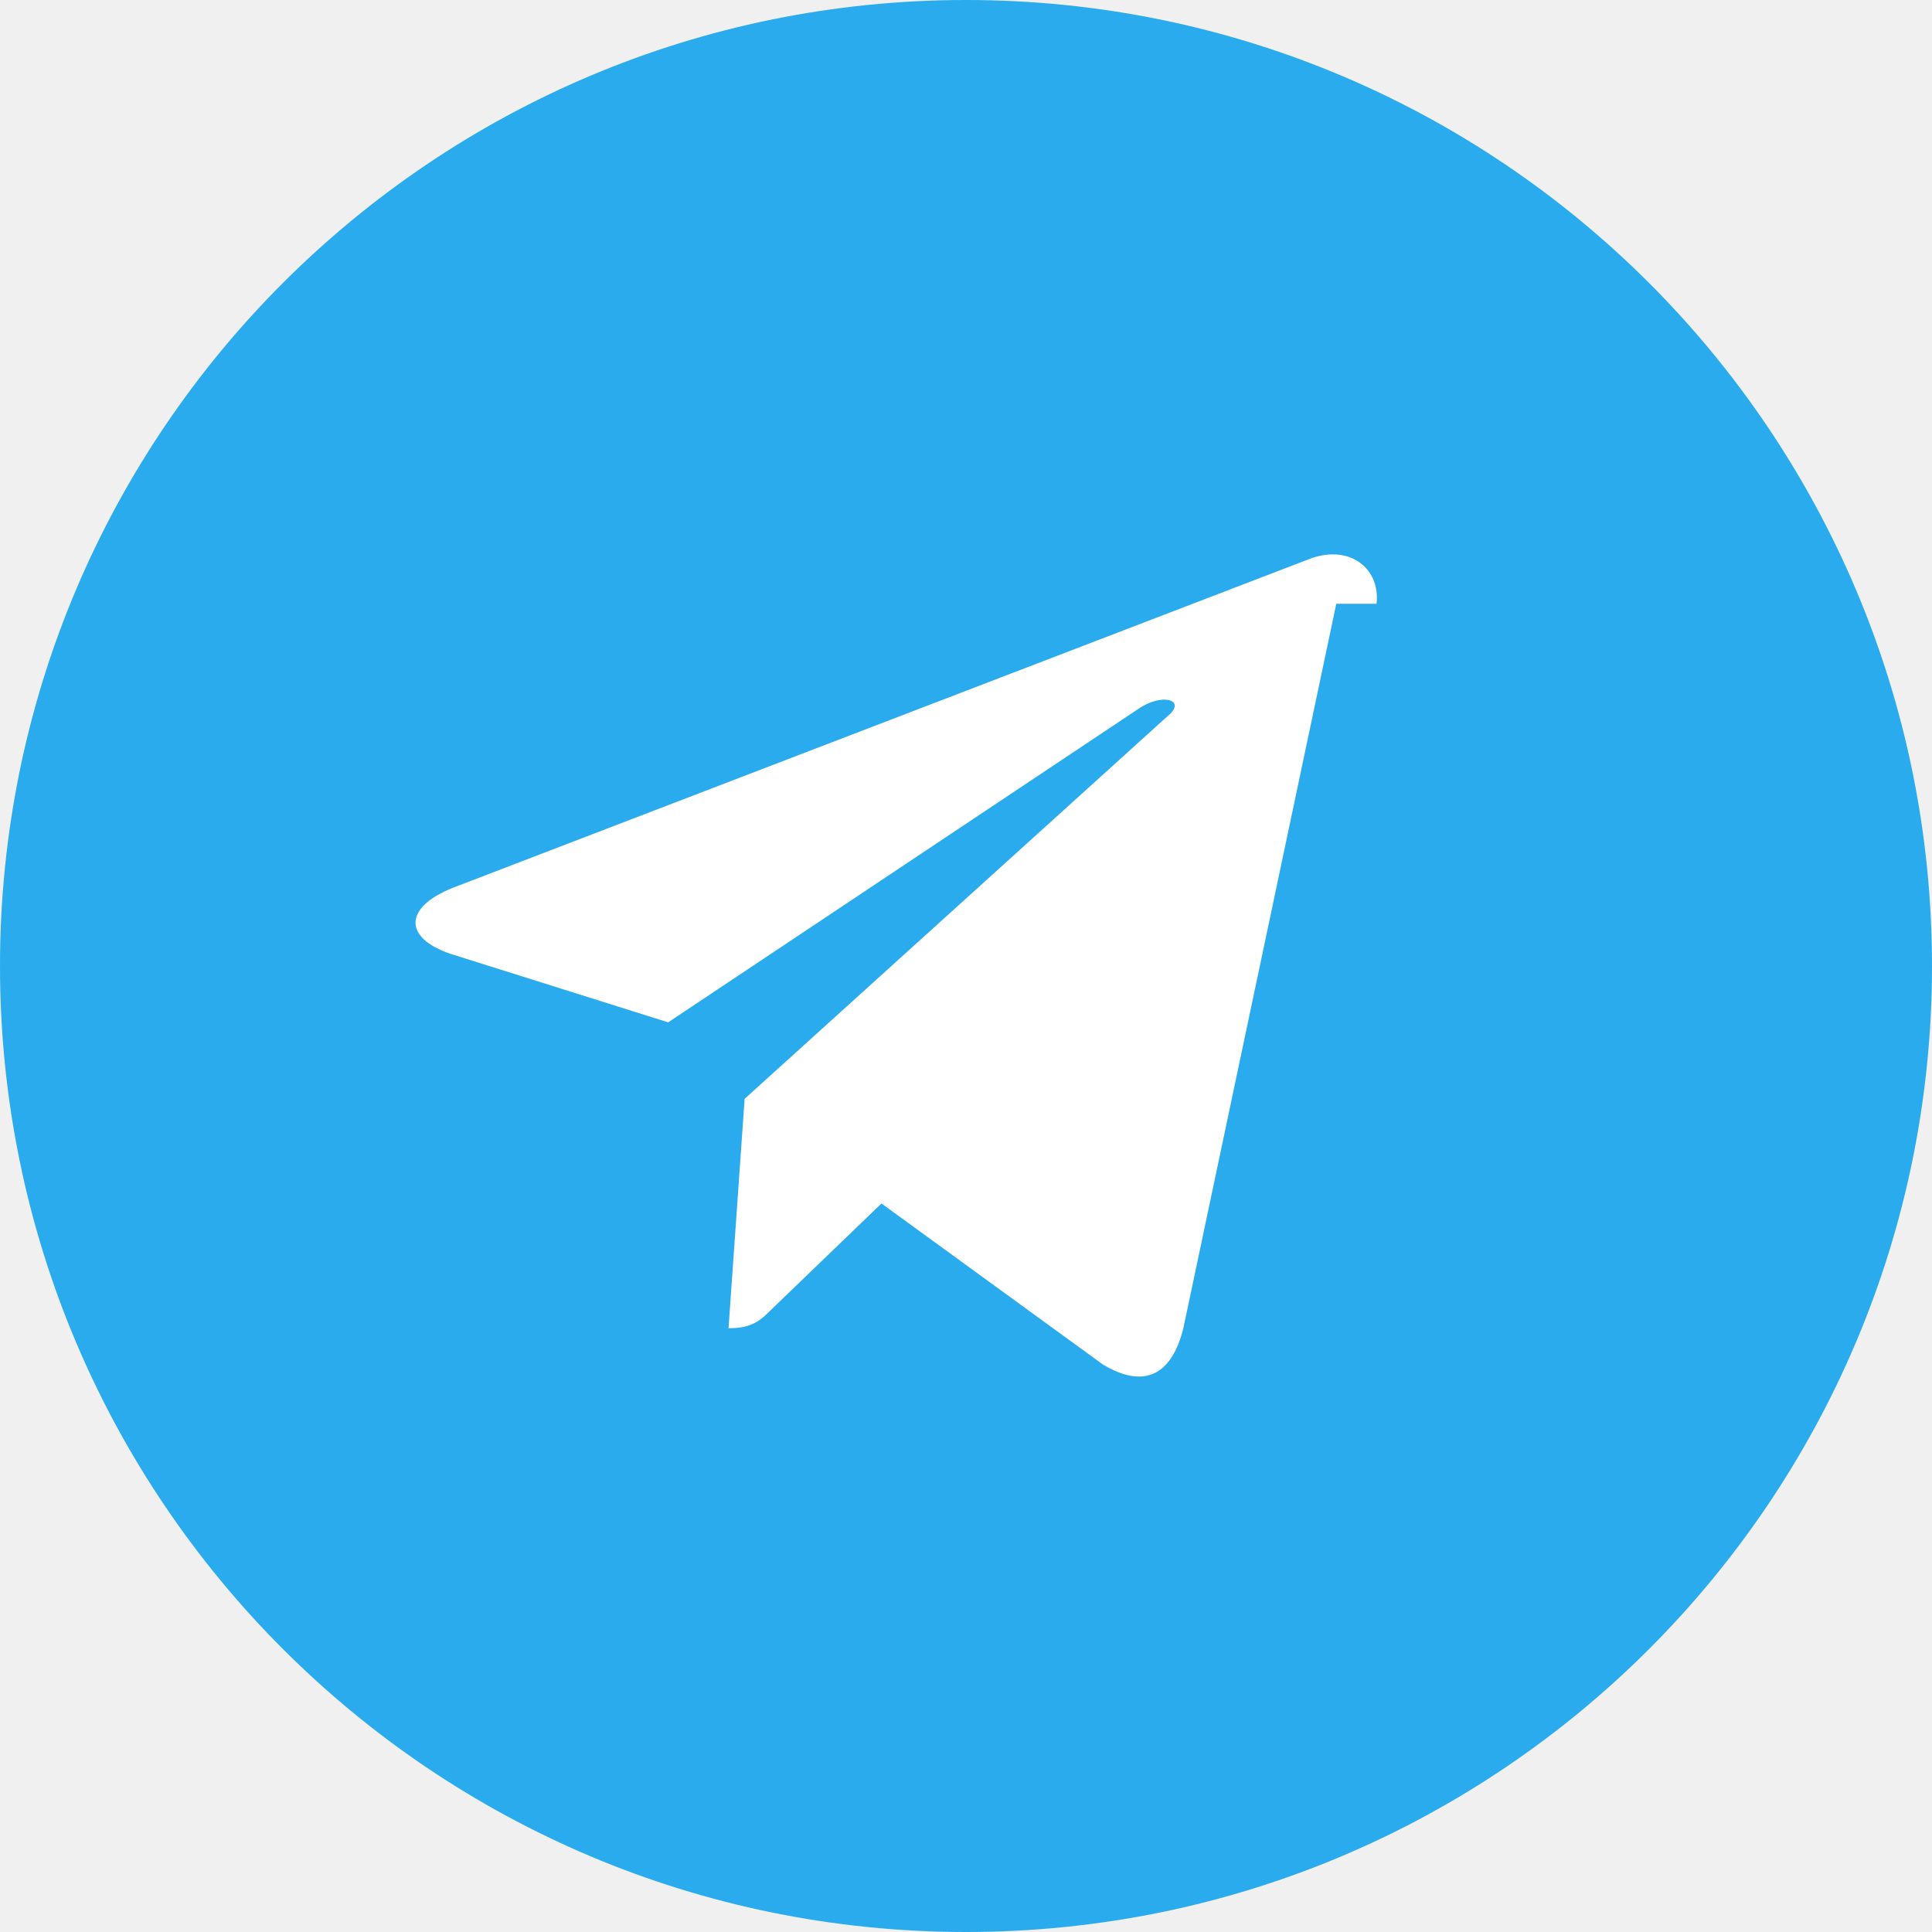
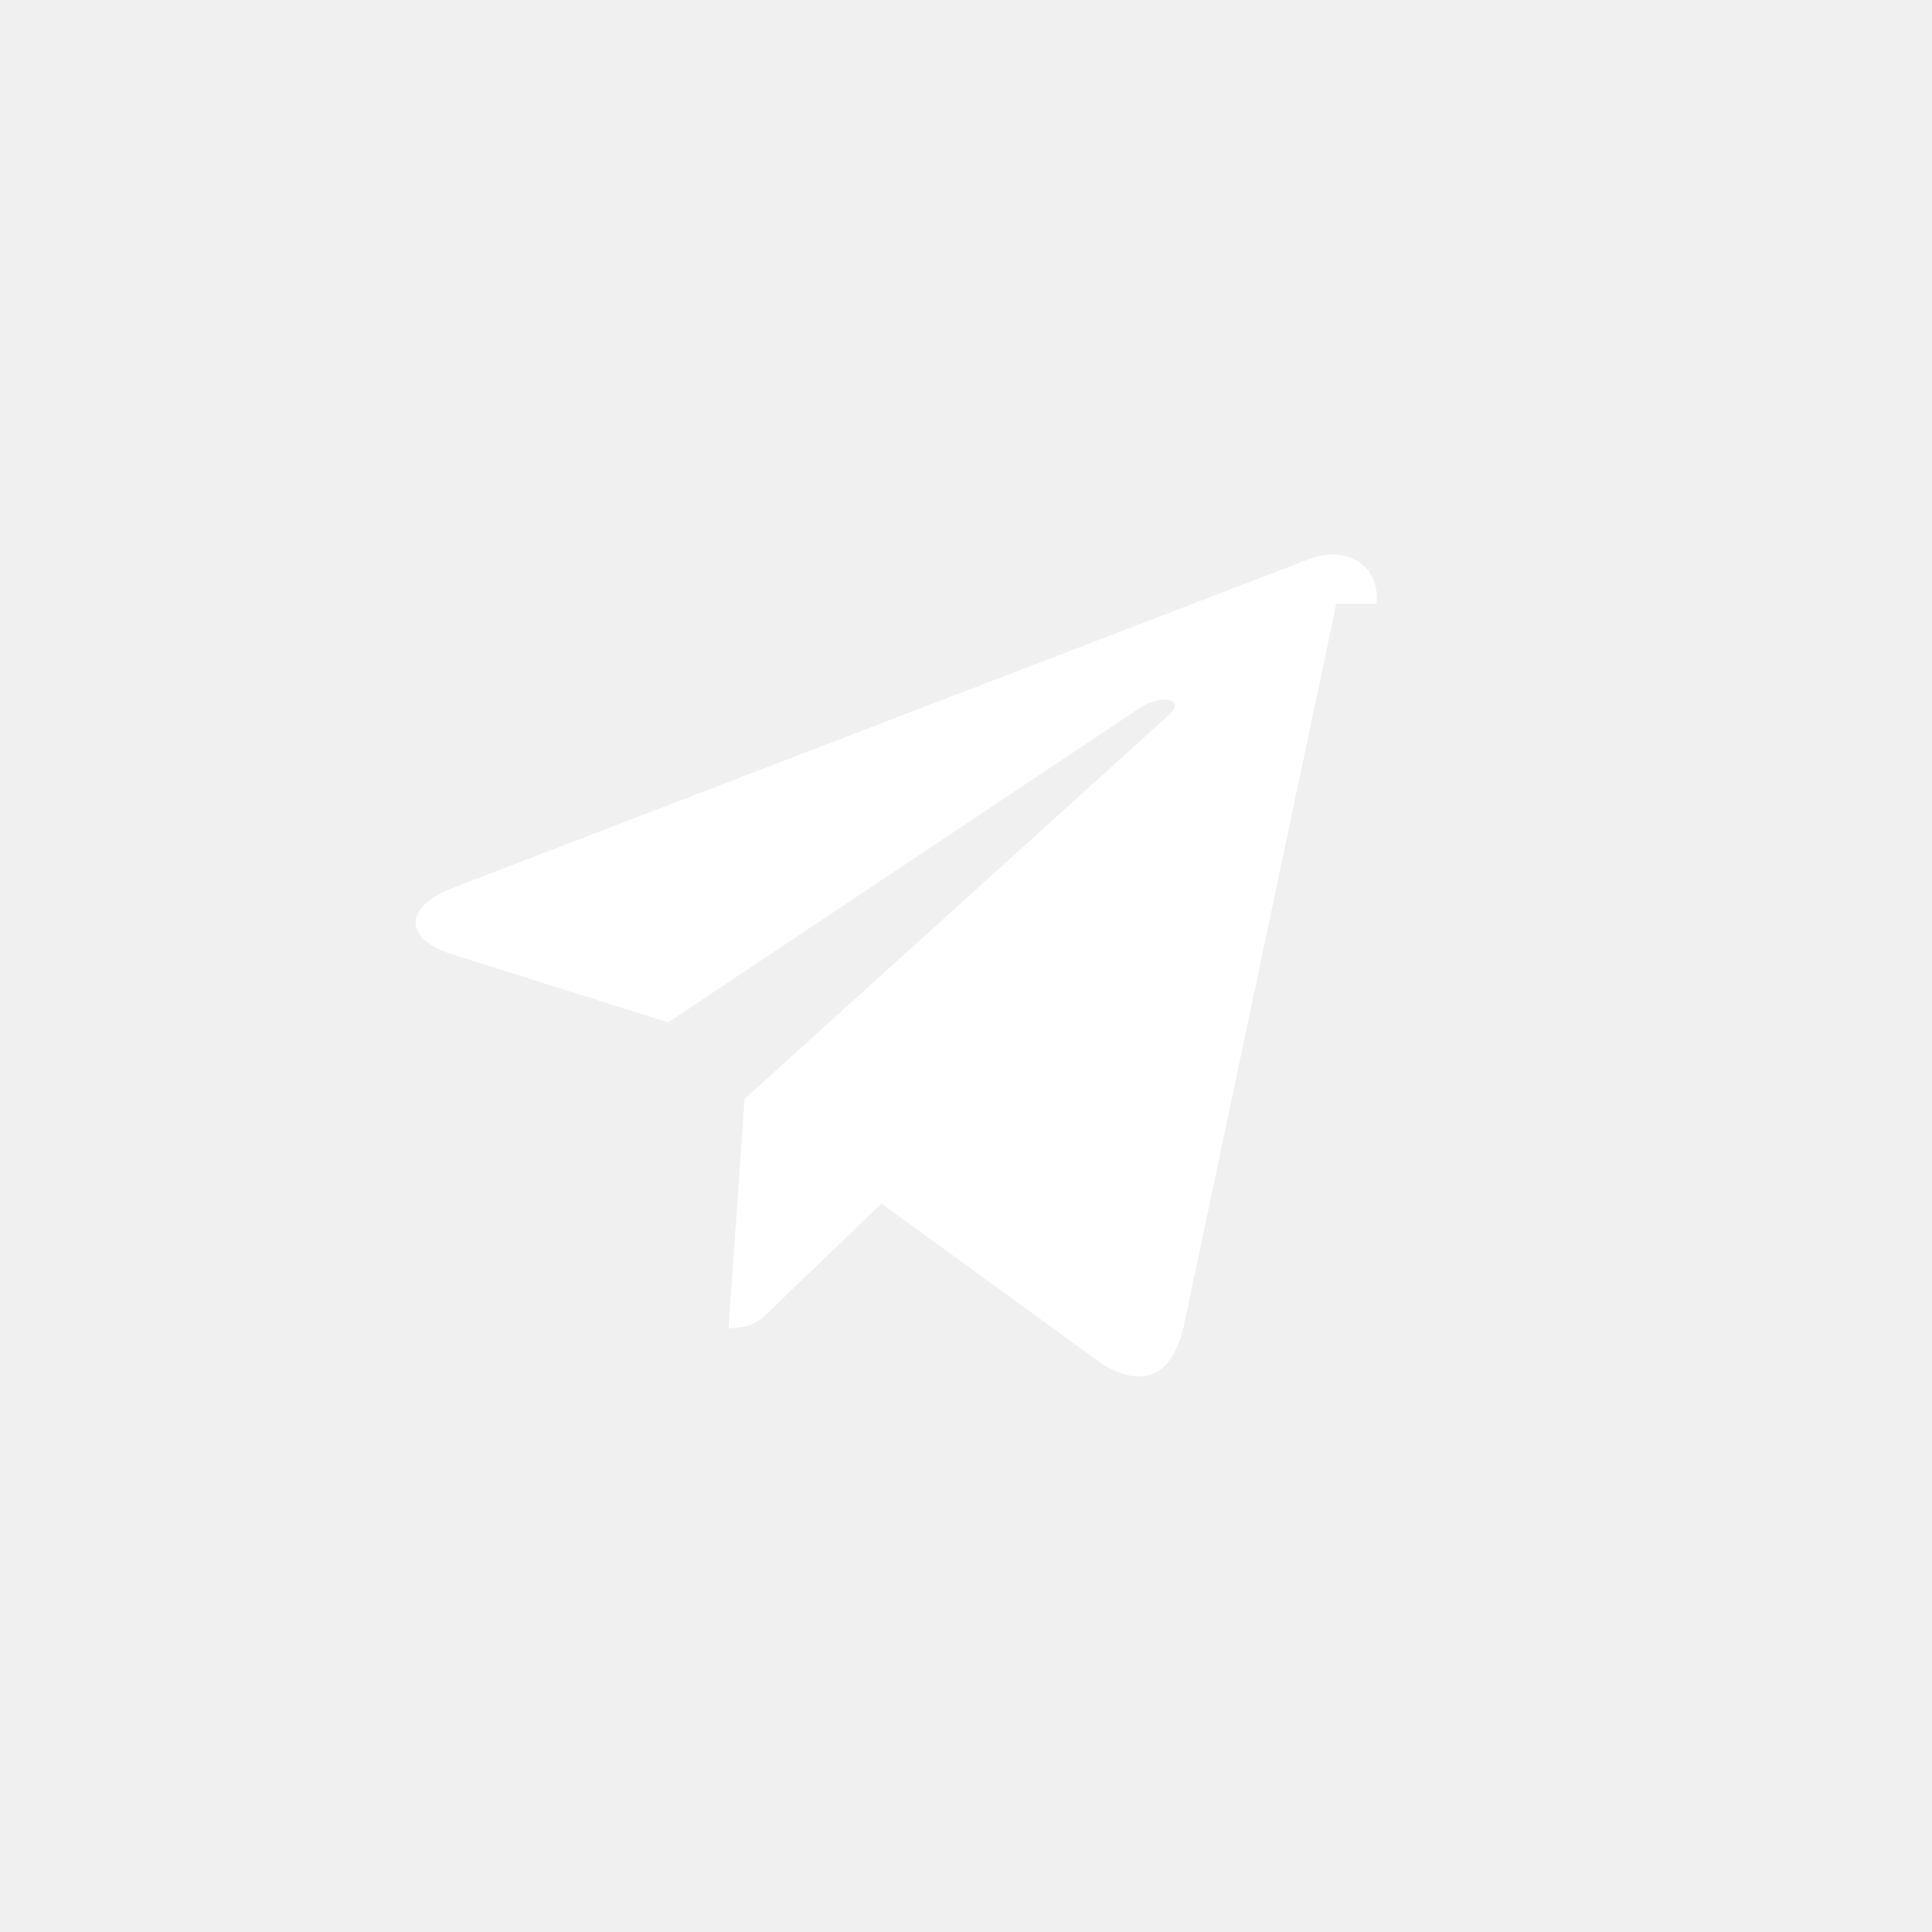
<svg xmlns="http://www.w3.org/2000/svg" viewBox="0 0 48 48">
-   <circle cx="24" cy="24" r="24" fill="#2AABEE" />
  <path d="M33.2 15l-3.8 18c-.3 1.2-1 1.5-2 .9l-5.5-4-2.7 2.6c-.3.3-.5.5-1.1.5l.4-5.7 10.5-9.5c.5-.4-.1-.6-.7-.2L16.6 25.4l-5.4-1.7c-1.2-.4-1.2-1.2.2-1.7l21.1-8.1c1-.4 1.8.2 1.7 1.1z" fill="#fff" />
</svg>
